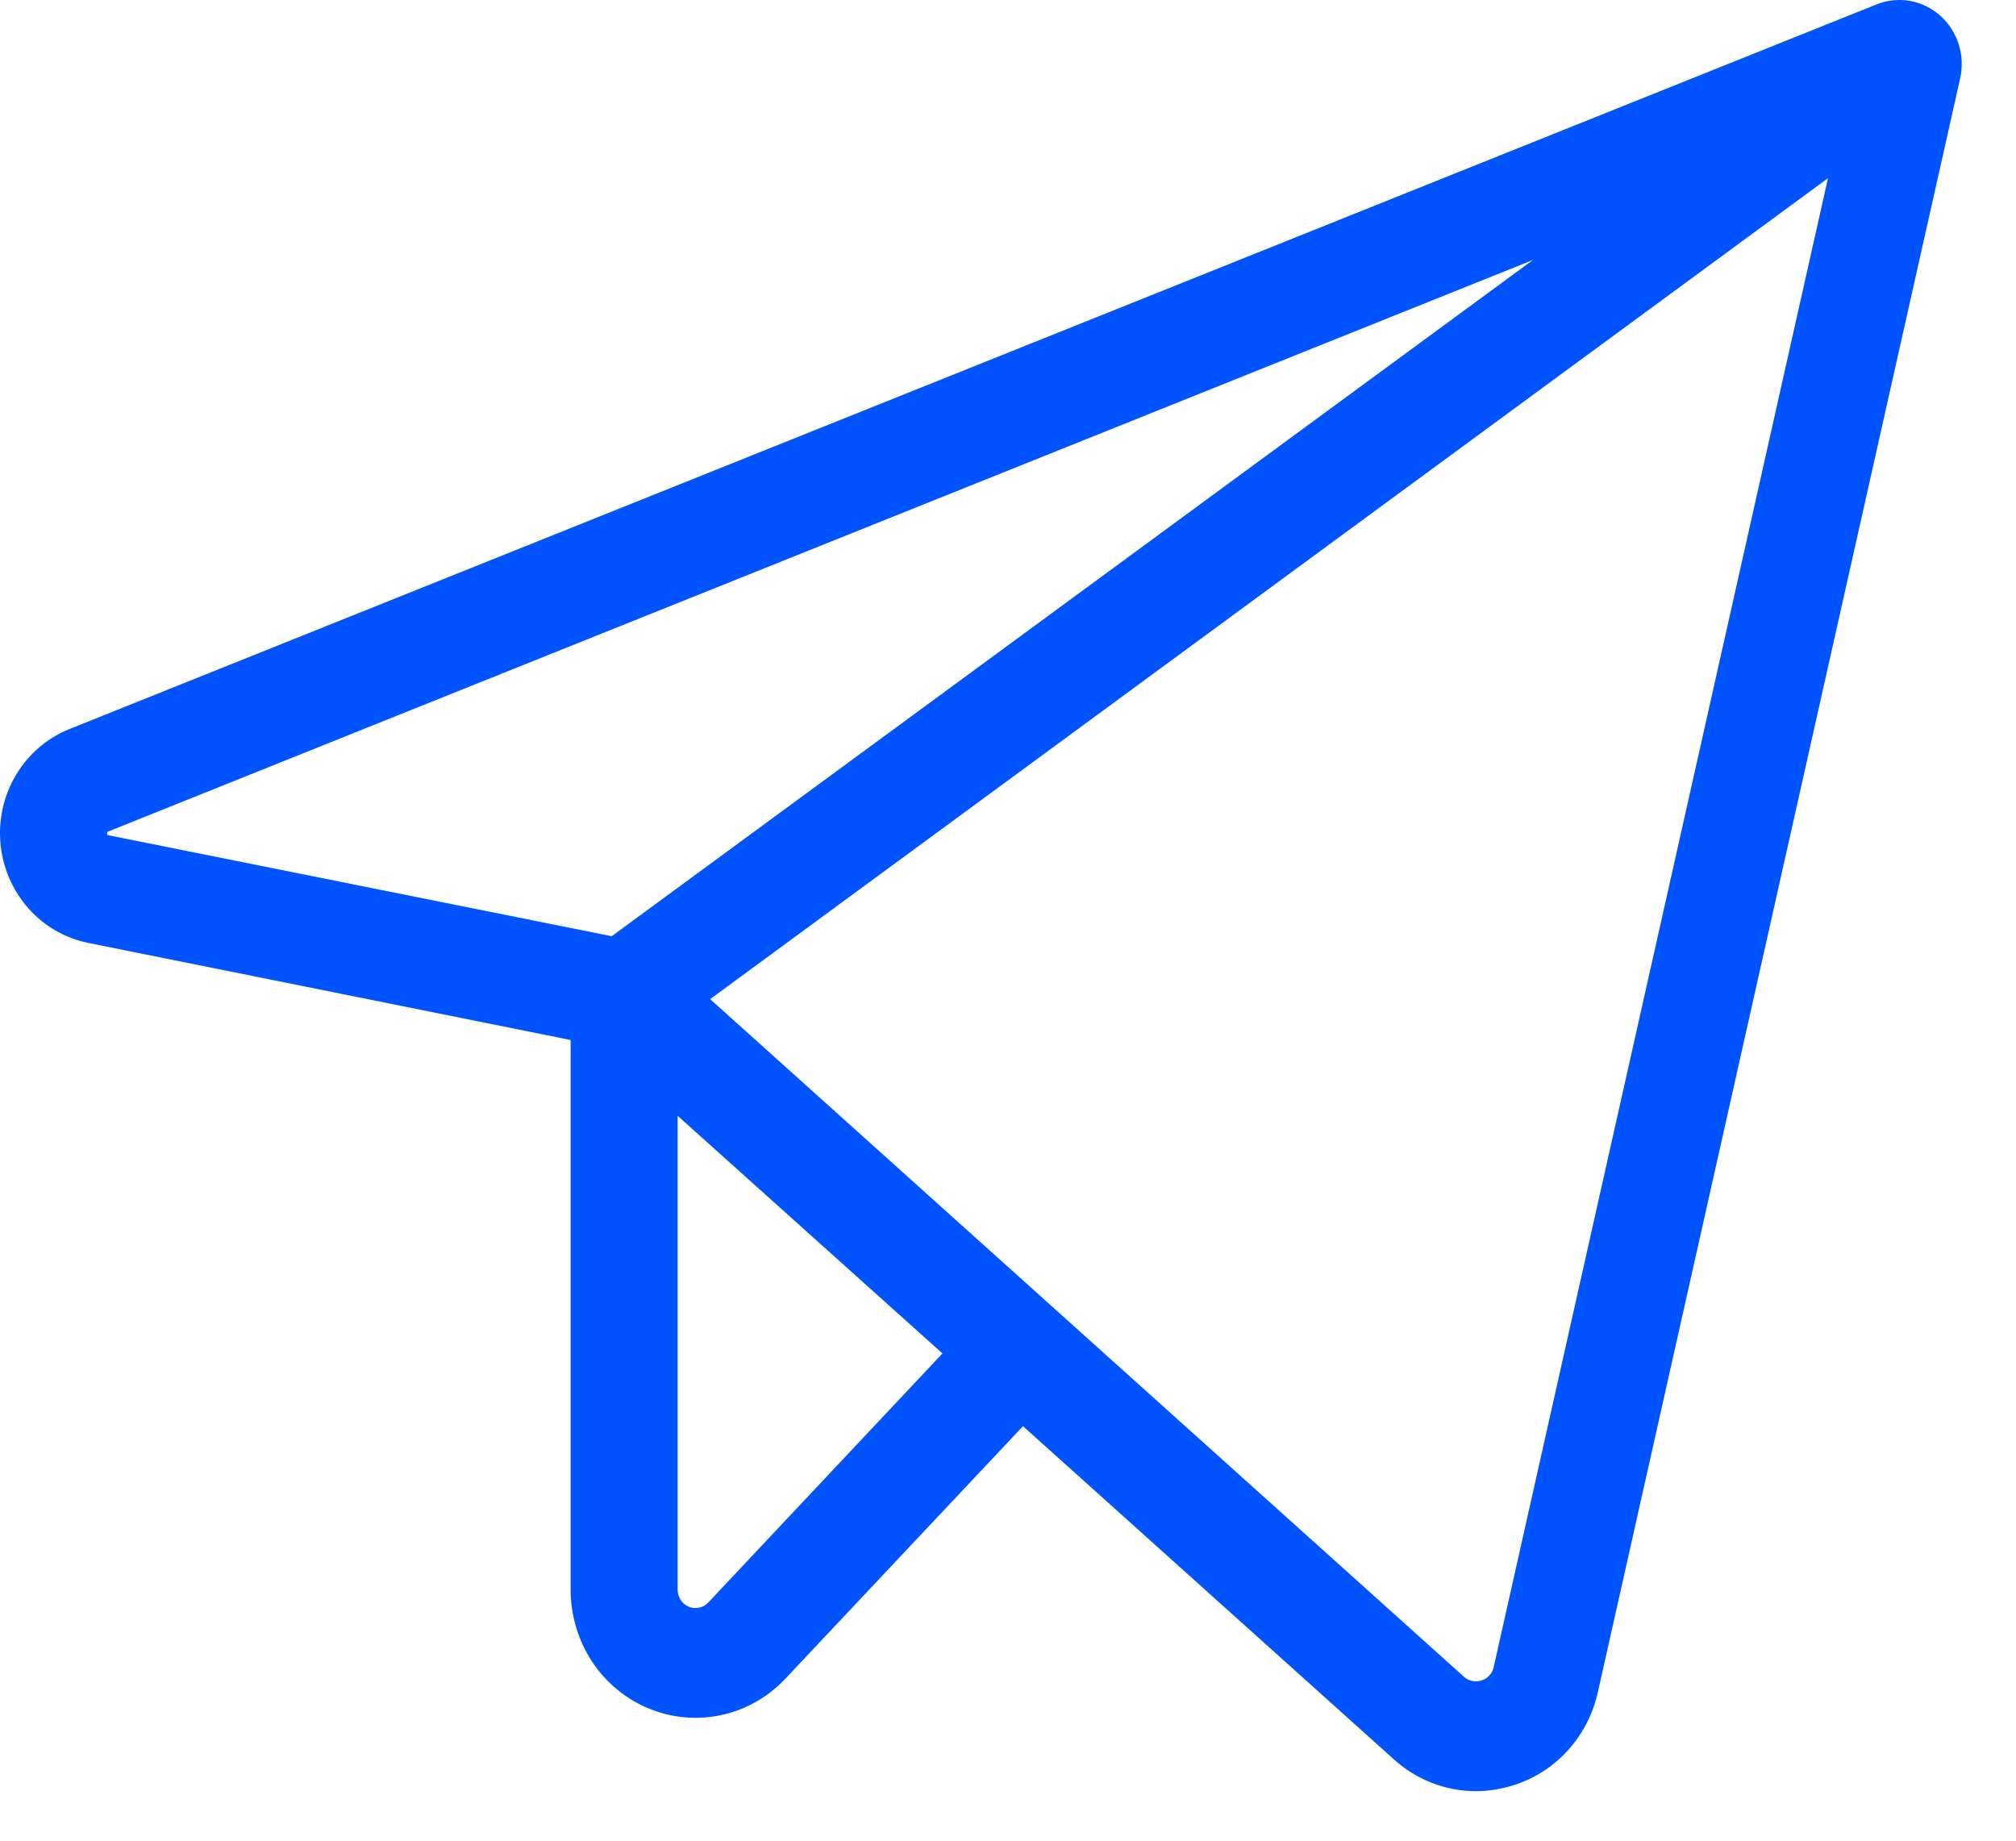
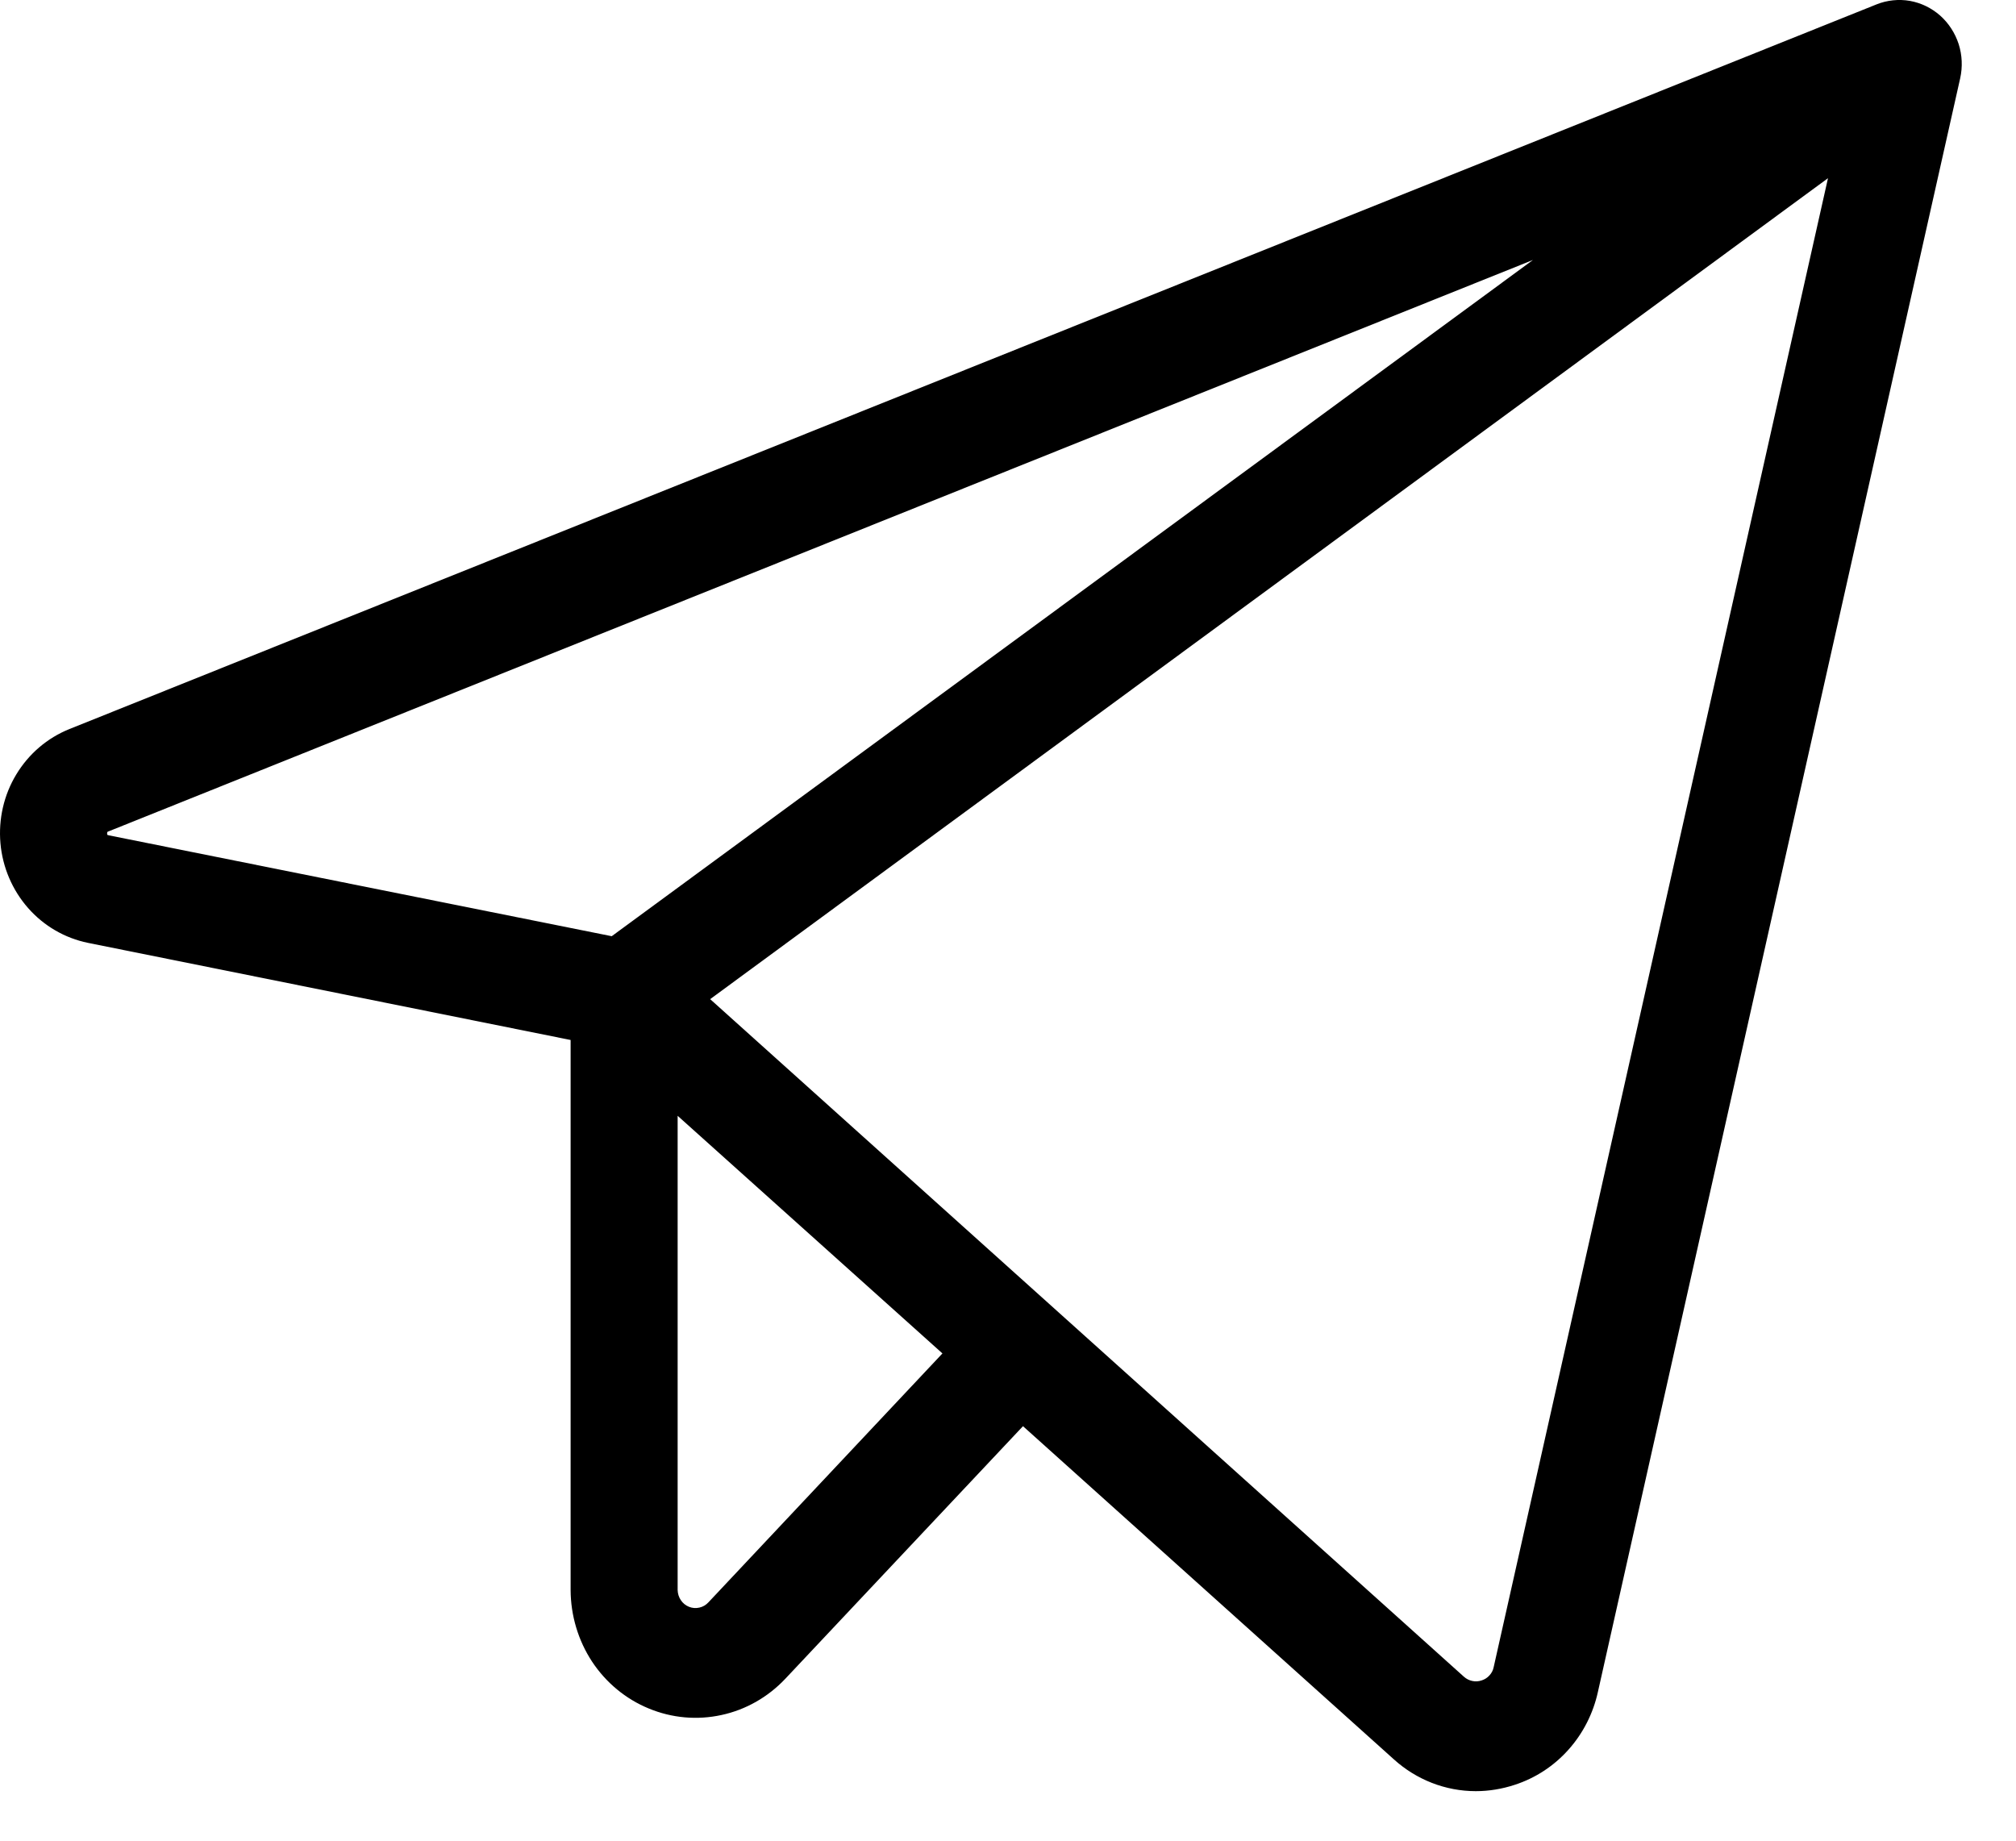
- <svg xmlns="http://www.w3.org/2000/svg" width="23" height="21" viewBox="0 0 23 21" fill="none">
-   <path d="M22.134 0.177C22.036 0.091 21.917 0.033 21.789 0.01C21.661 -0.012 21.529 0.002 21.409 0.05L0.791 8.318C0.54 8.419 0.328 8.6 0.186 8.835C0.044 9.069 -0.019 9.345 0.005 9.62C0.029 9.894 0.14 10.154 0.32 10.359C0.5 10.564 0.74 10.703 1.004 10.757L6.51 11.865V18.14C6.511 18.43 6.596 18.715 6.754 18.956C6.913 19.197 7.139 19.384 7.402 19.492C7.665 19.601 7.954 19.627 8.232 19.566C8.51 19.506 8.763 19.361 8.96 19.152L11.671 16.271L15.901 20.071C16.159 20.305 16.492 20.435 16.837 20.435C16.987 20.435 17.137 20.41 17.28 20.363C17.515 20.287 17.727 20.149 17.893 19.963C18.06 19.777 18.176 19.549 18.23 19.303L22.363 0.894C22.392 0.764 22.386 0.629 22.346 0.503C22.305 0.377 22.232 0.264 22.134 0.177ZM1.225 9.525C1.221 9.515 1.221 9.503 1.225 9.492C1.23 9.488 1.235 9.486 1.241 9.484L17.489 2.966L6.979 10.681L1.241 9.53L1.225 9.525ZM8.081 18.282C8.053 18.312 8.017 18.333 7.978 18.341C7.938 18.35 7.897 18.347 7.859 18.331C7.822 18.316 7.79 18.29 7.767 18.255C7.744 18.221 7.732 18.181 7.731 18.14V12.73L10.752 15.441L8.081 18.282ZM17.041 19.02C17.034 19.056 17.017 19.088 16.993 19.114C16.969 19.141 16.939 19.16 16.905 19.171C16.87 19.183 16.833 19.186 16.798 19.178C16.762 19.171 16.729 19.154 16.701 19.129L8.102 11.399L20.855 2.033L17.041 19.02Z" fill="#0153FD" />
+ <svg xmlns="http://www.w3.org/2000/svg" width="23" height="21" viewBox="0 0 23 21" fill="currentColor">
+   <path d="M22.134 0.177C22.036 0.091 21.917 0.033 21.789 0.01C21.661 -0.012 21.529 0.002 21.409 0.05L0.791 8.318C0.54 8.419 0.328 8.6 0.186 8.835C0.044 9.069 -0.019 9.345 0.005 9.62C0.029 9.894 0.14 10.154 0.32 10.359C0.5 10.564 0.74 10.703 1.004 10.757L6.51 11.865V18.14C6.511 18.43 6.596 18.715 6.754 18.956C6.913 19.197 7.139 19.384 7.402 19.492C7.665 19.601 7.954 19.627 8.232 19.566C8.51 19.506 8.763 19.361 8.96 19.152L11.671 16.271L15.901 20.071C16.159 20.305 16.492 20.435 16.837 20.435C16.987 20.435 17.137 20.41 17.28 20.363C17.515 20.287 17.727 20.149 17.893 19.963C18.06 19.777 18.176 19.549 18.23 19.303L22.363 0.894C22.392 0.764 22.386 0.629 22.346 0.503C22.305 0.377 22.232 0.264 22.134 0.177ZM1.225 9.525C1.221 9.515 1.221 9.503 1.225 9.492C1.23 9.488 1.235 9.486 1.241 9.484L17.489 2.966L6.979 10.681L1.241 9.53L1.225 9.525ZM8.081 18.282C8.053 18.312 8.017 18.333 7.978 18.341C7.938 18.35 7.897 18.347 7.859 18.331C7.822 18.316 7.79 18.29 7.767 18.255C7.744 18.221 7.732 18.181 7.731 18.14V12.73L10.752 15.441L8.081 18.282ZM17.041 19.02C17.034 19.056 17.017 19.088 16.993 19.114C16.969 19.141 16.939 19.16 16.905 19.171C16.87 19.183 16.833 19.186 16.798 19.178C16.762 19.171 16.729 19.154 16.701 19.129L8.102 11.399L20.855 2.033L17.041 19.02Z" fill="currentColor" />
</svg>
